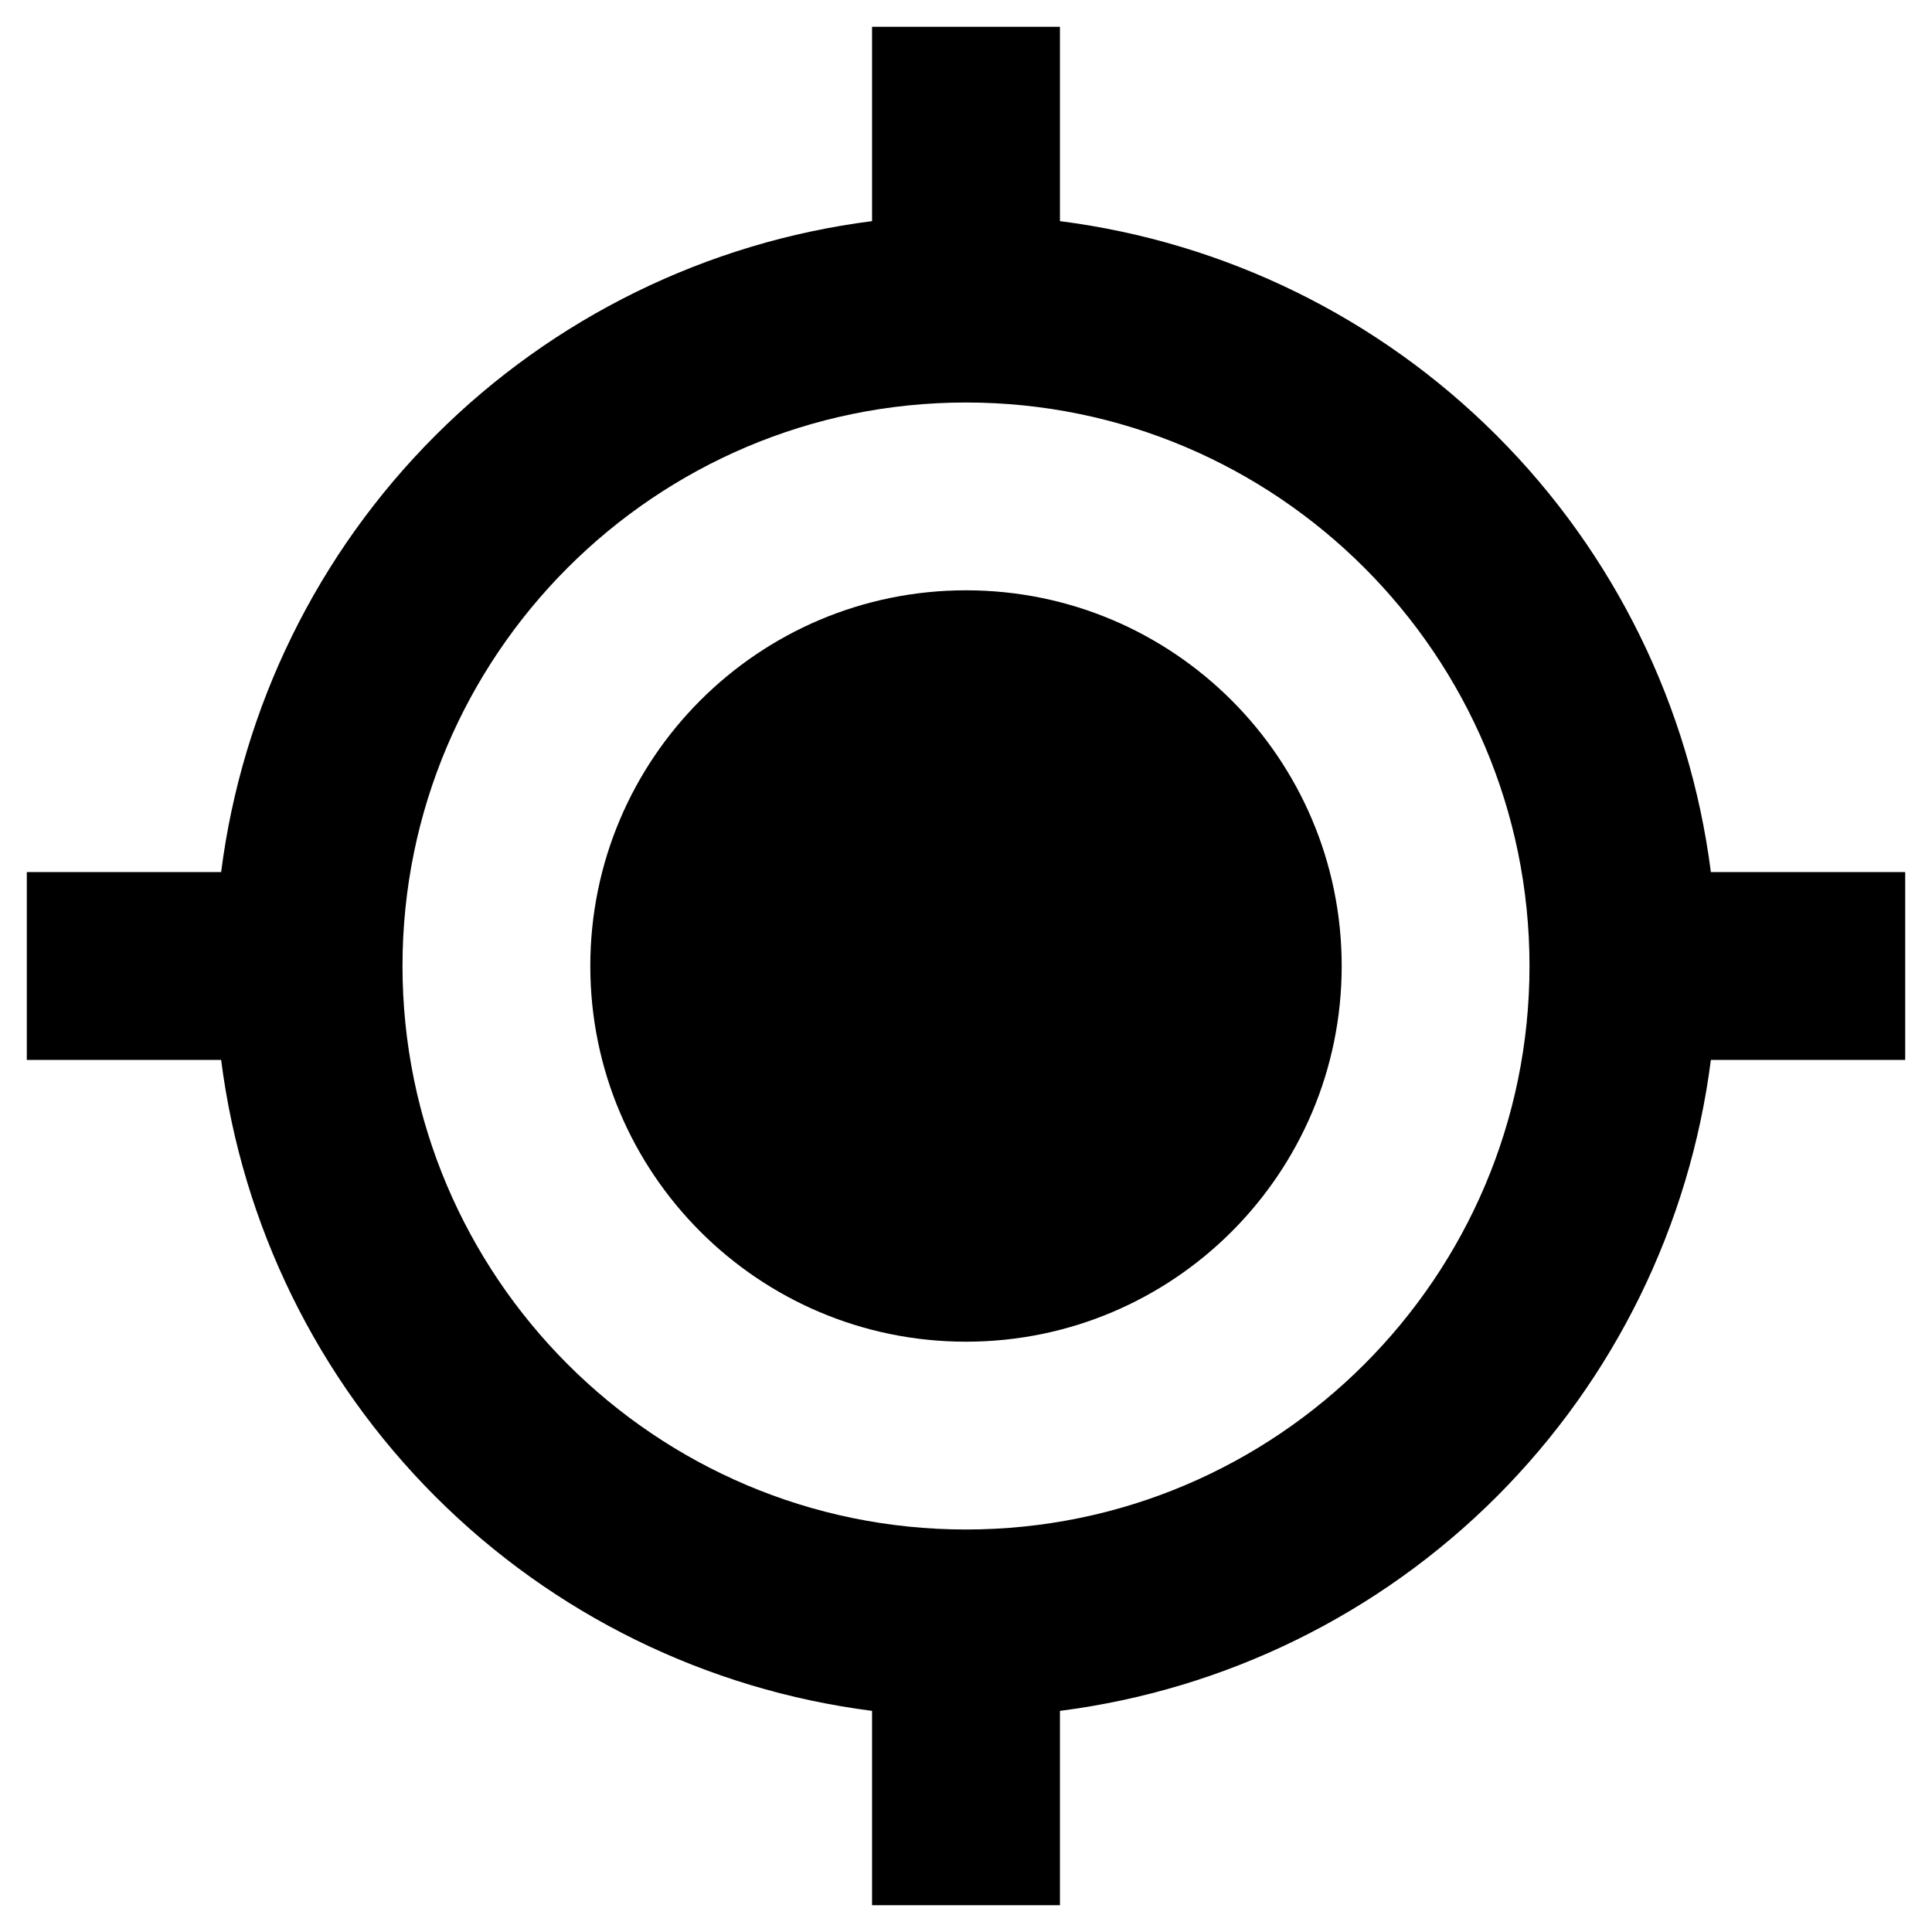
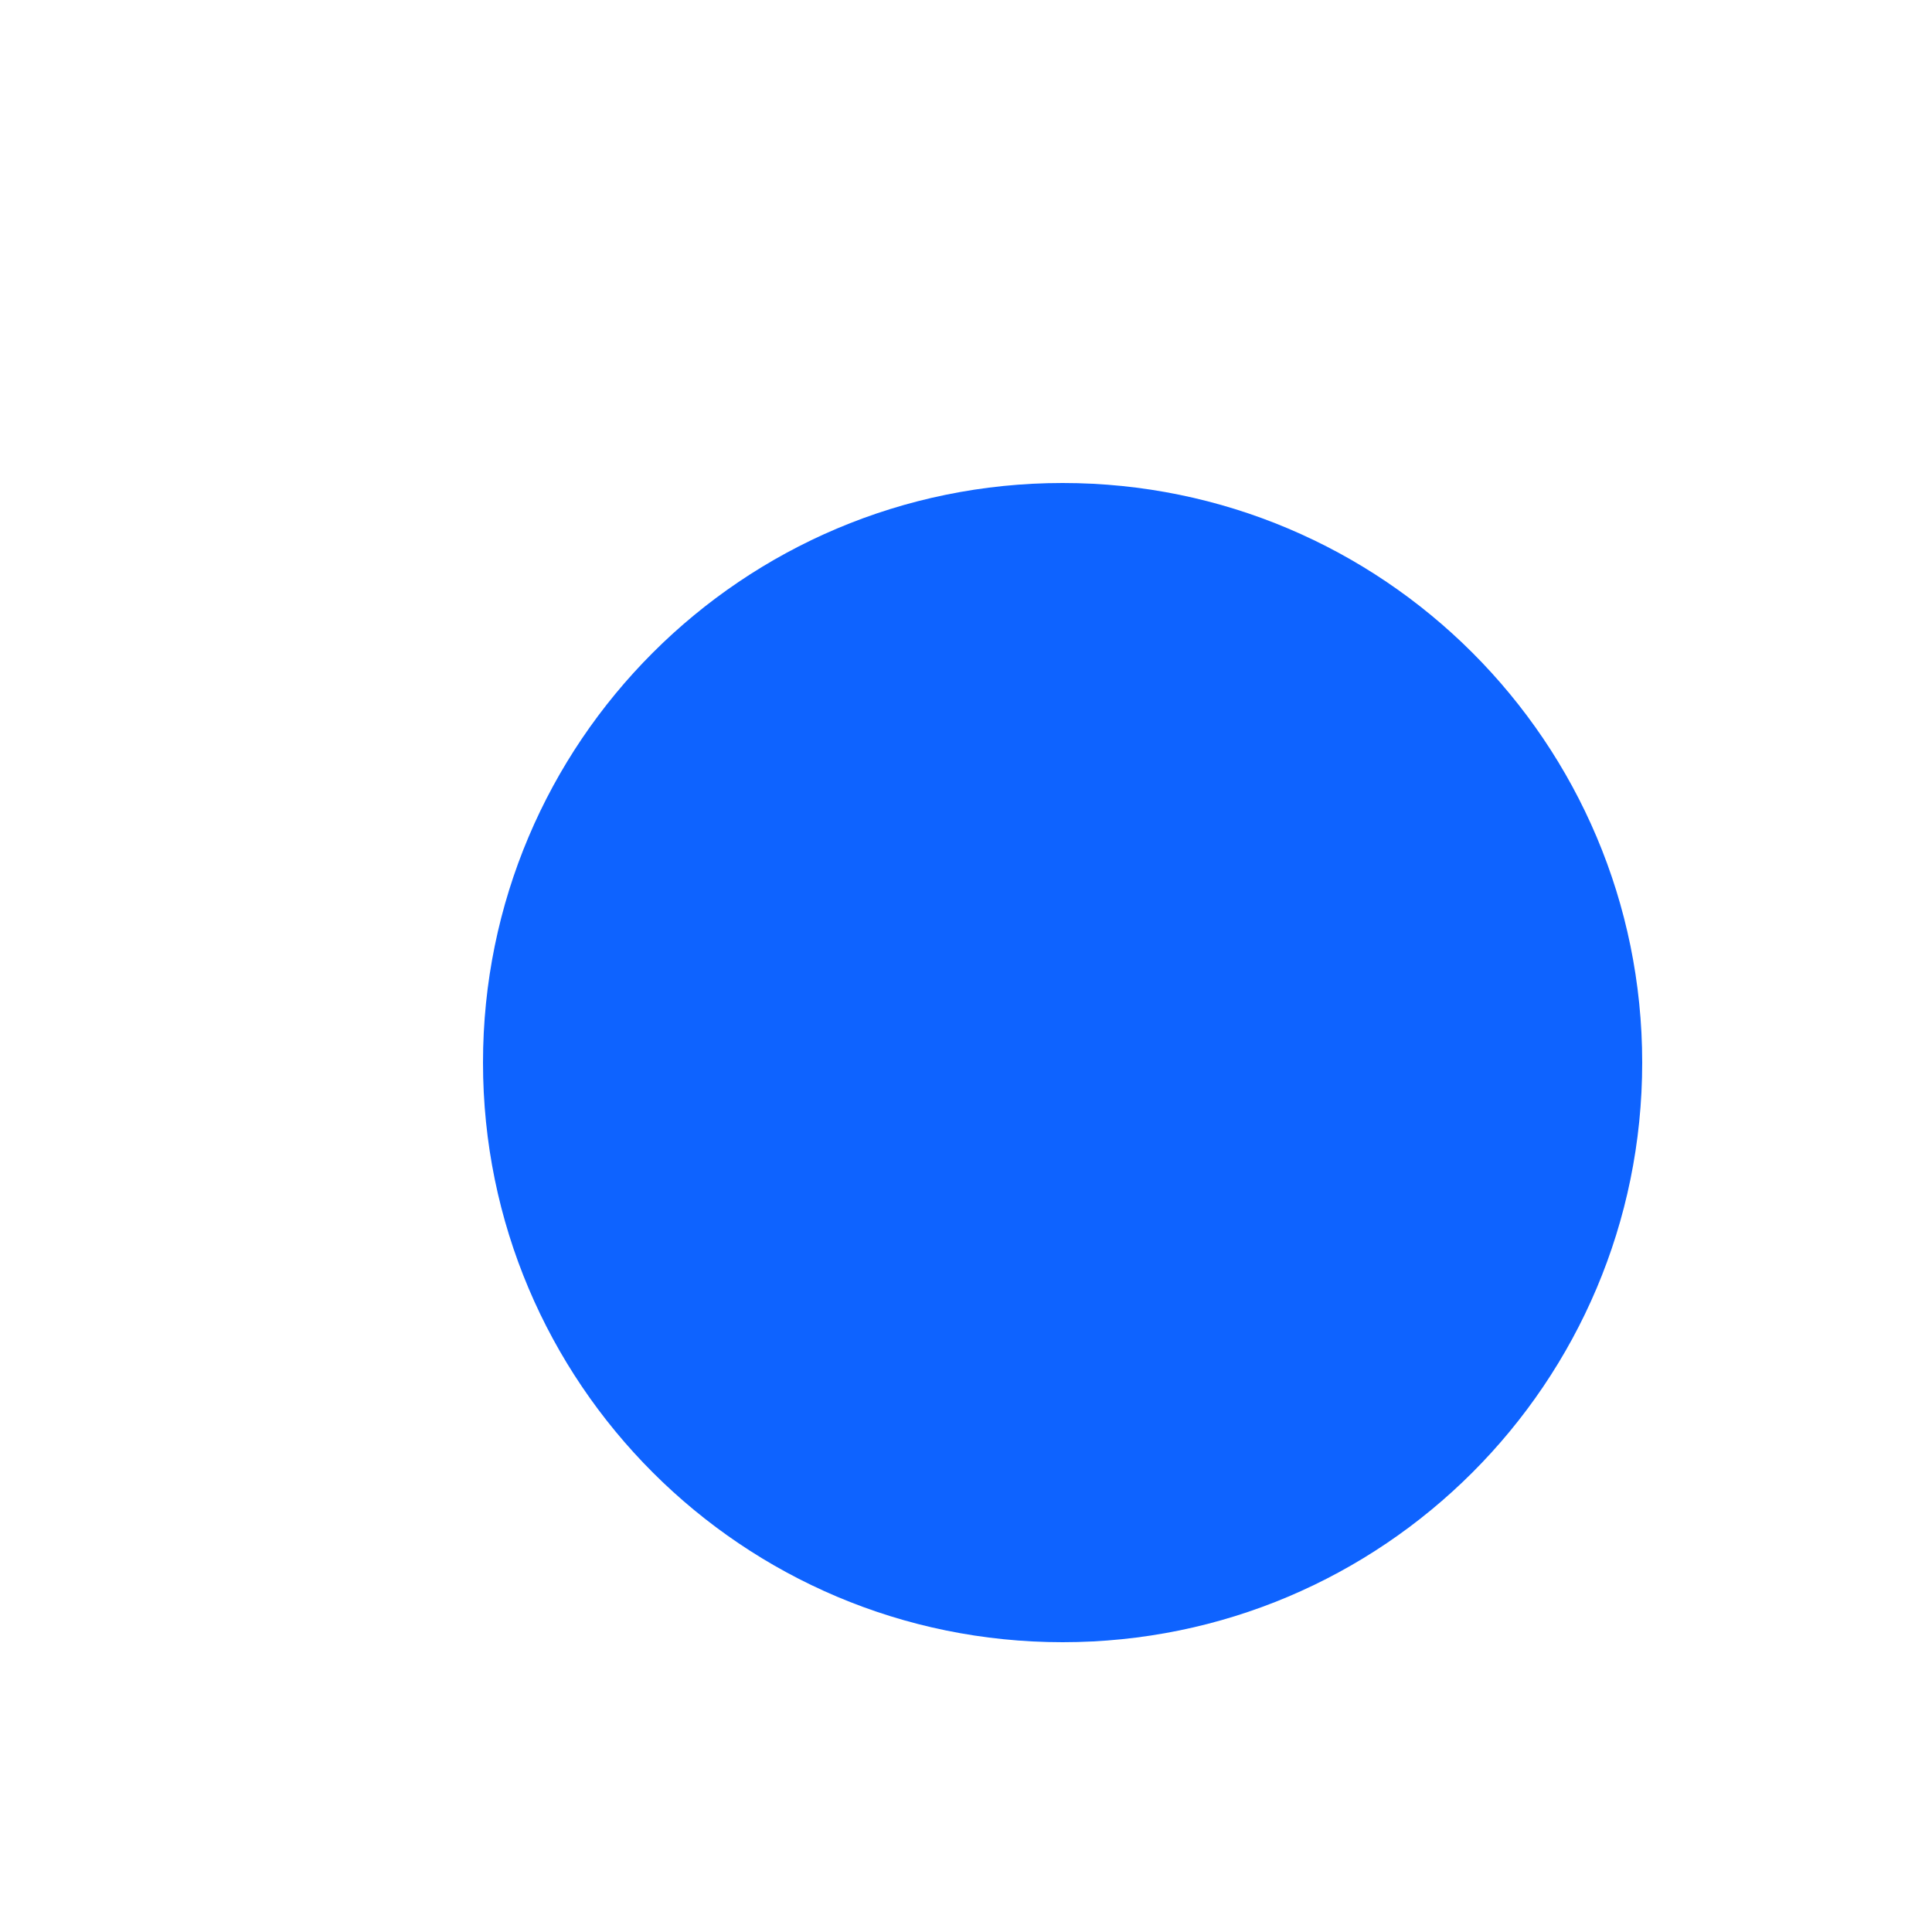
- <svg xmlns="http://www.w3.org/2000/svg" width="24" height="24" viewBox="0 0 24 24" fill="none">
-   <path d="M12 16.667C14.577 16.667 16.667 14.577 16.667 12C16.667 9.423 14.577 7.333 12 7.333C9.423 7.333 7.333 9.423 7.333 12C7.333 14.577 9.423 16.667 12 16.667Z" fill="black" />
-   <path d="M13.167 2.747V0.333H10.833V2.747C8.78 3.009 6.872 3.946 5.409 5.409C3.946 6.872 3.009 8.78 2.747 10.833H0.333V13.167H2.747C3.009 15.22 3.945 17.128 5.409 18.591C6.872 20.055 8.78 20.991 10.833 21.253V23.667H13.167V21.253C15.22 20.991 17.128 20.055 18.592 18.592C20.055 17.128 20.991 15.22 21.253 13.167H23.667V10.833H21.253C20.991 8.78 20.055 6.872 18.591 5.409C17.128 3.945 15.22 3.009 13.167 2.747V2.747ZM12 19C8.139 19 5 15.861 5 12C5 8.139 8.139 5 12 5C15.861 5 19 8.139 19 12C19 15.861 15.861 19 12 19Z" fill="black" />
+ <svg xmlns="http://www.w3.org/2000/svg" width="20" height="20" viewBox="0 0 20 20" fill="none">
+   <path d="M11 17C14.314 17 17 14.314 17 11C17 7.686 14.314 5 11 5C7.686 5 5 7.686 5 11C5 14.314 7.686 17 11 17Z" fill="#0E63FF" />
</svg>
